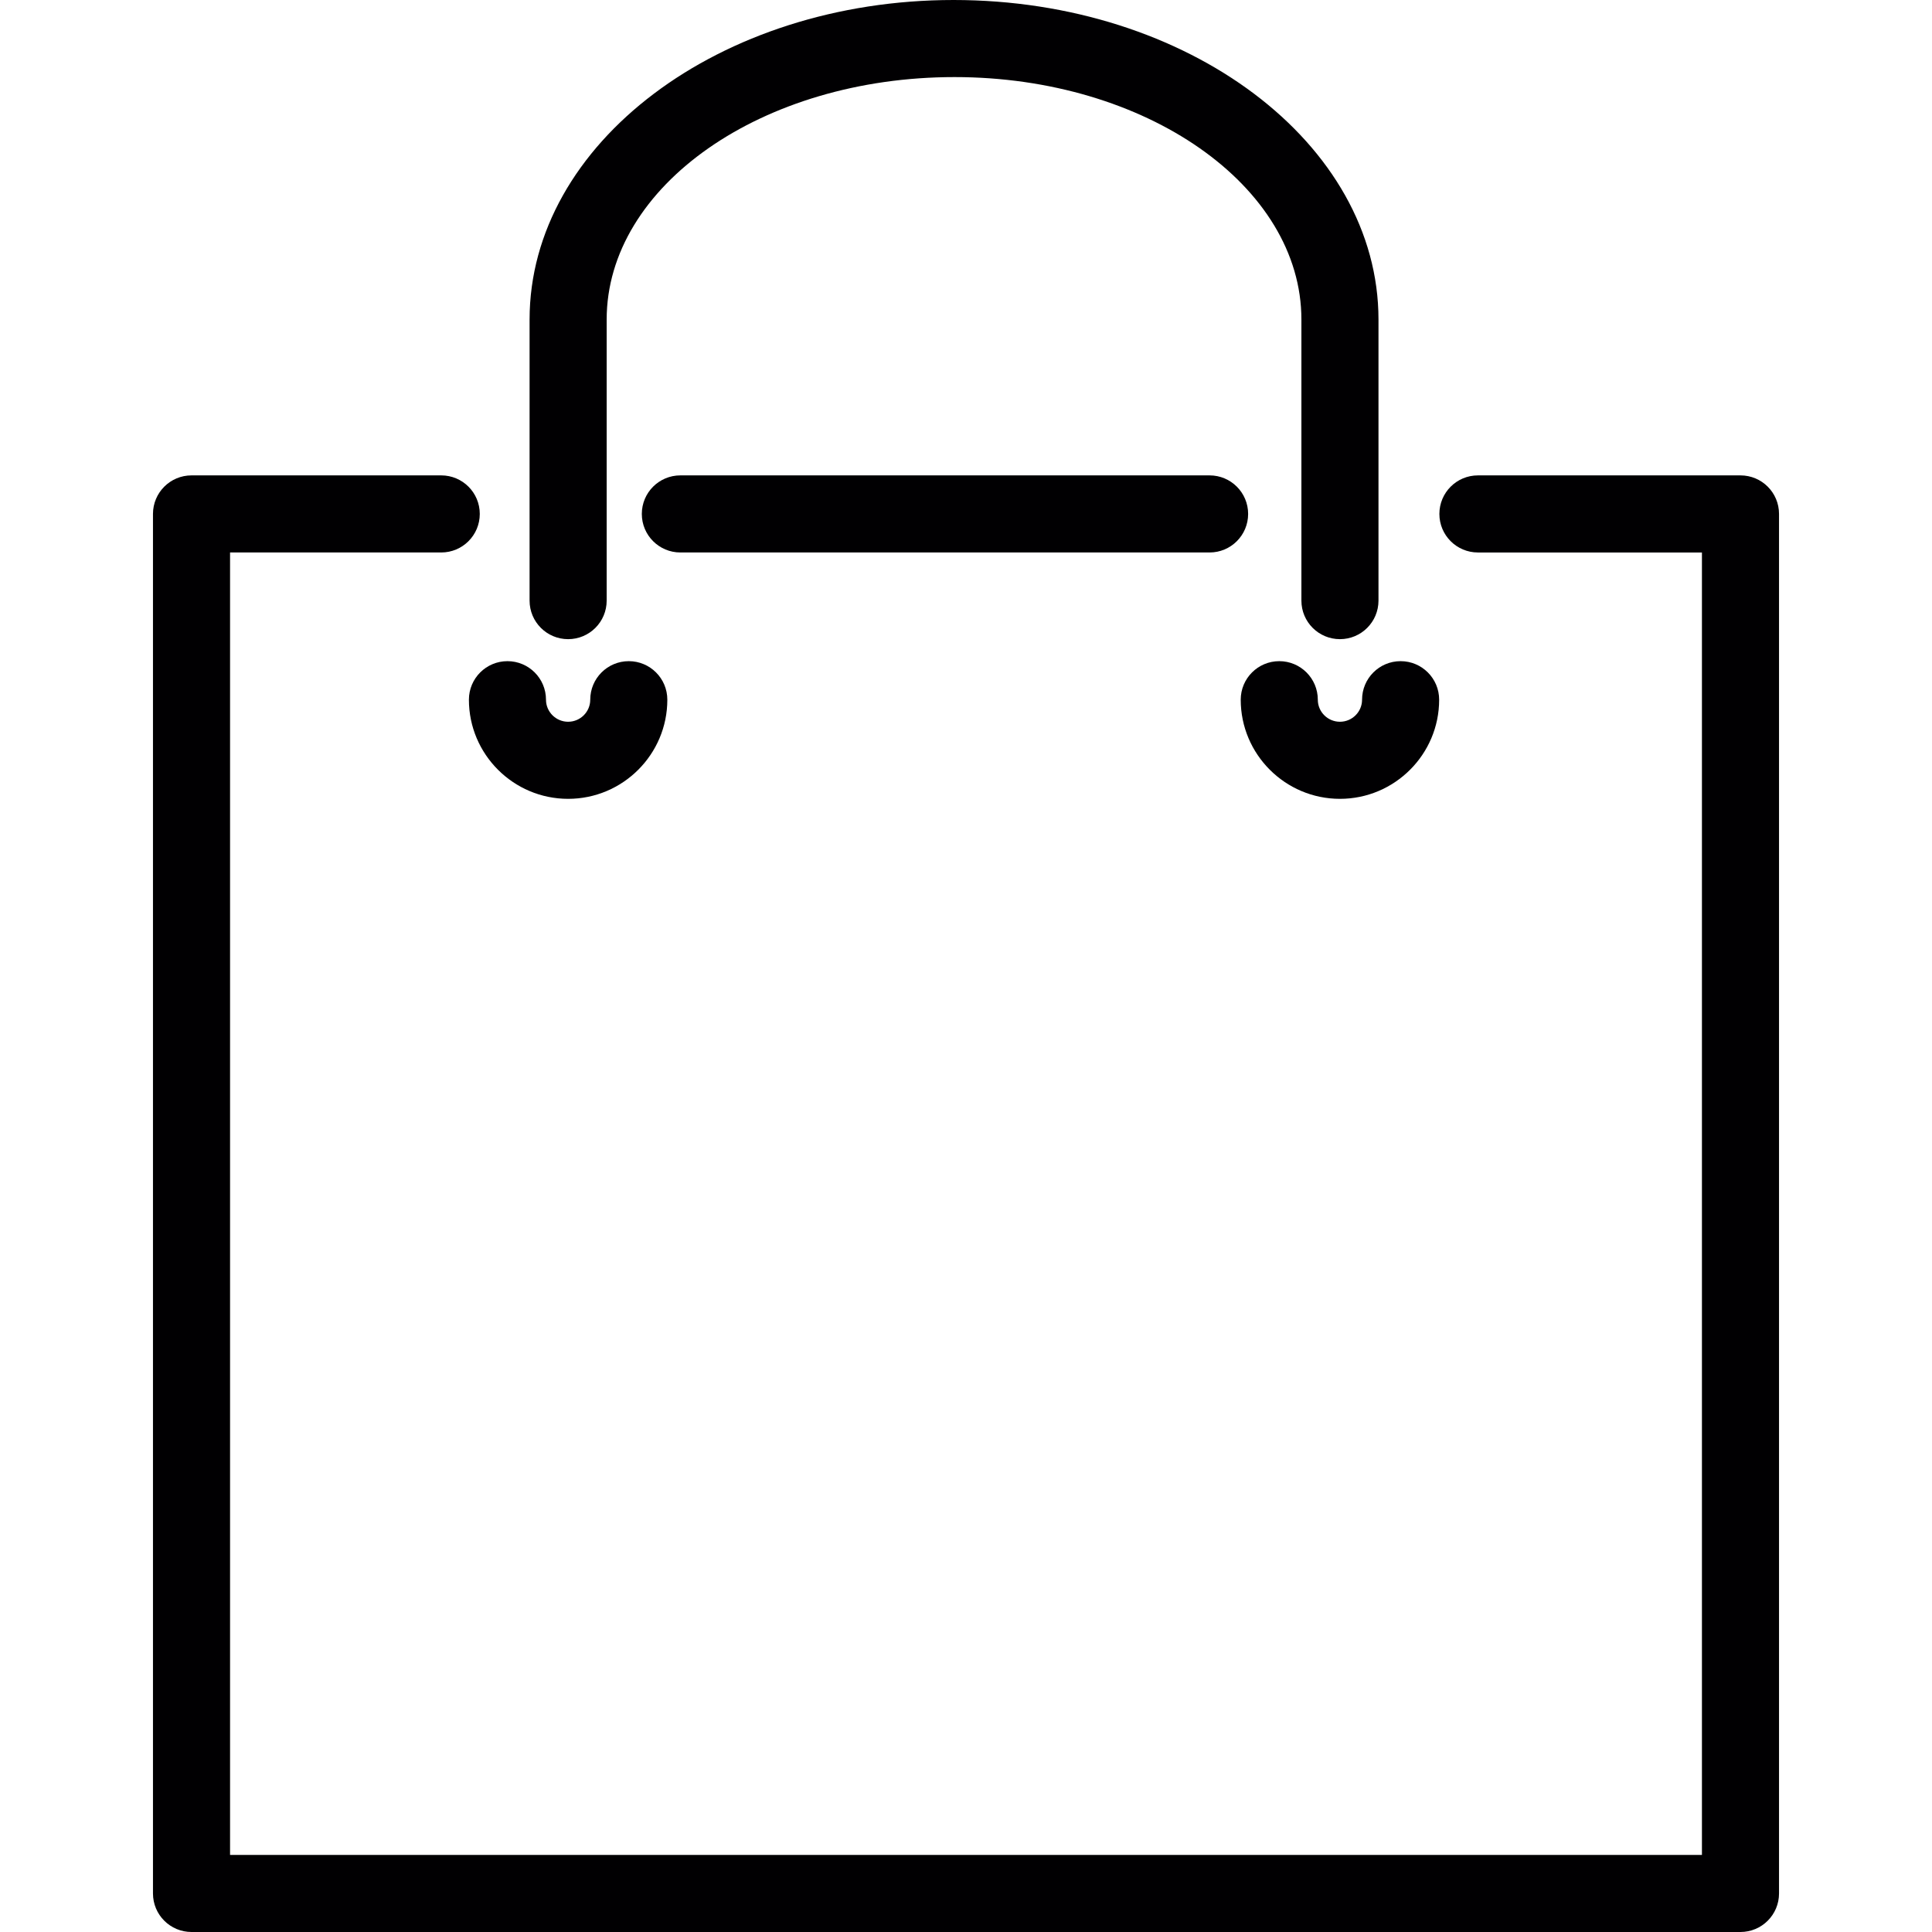
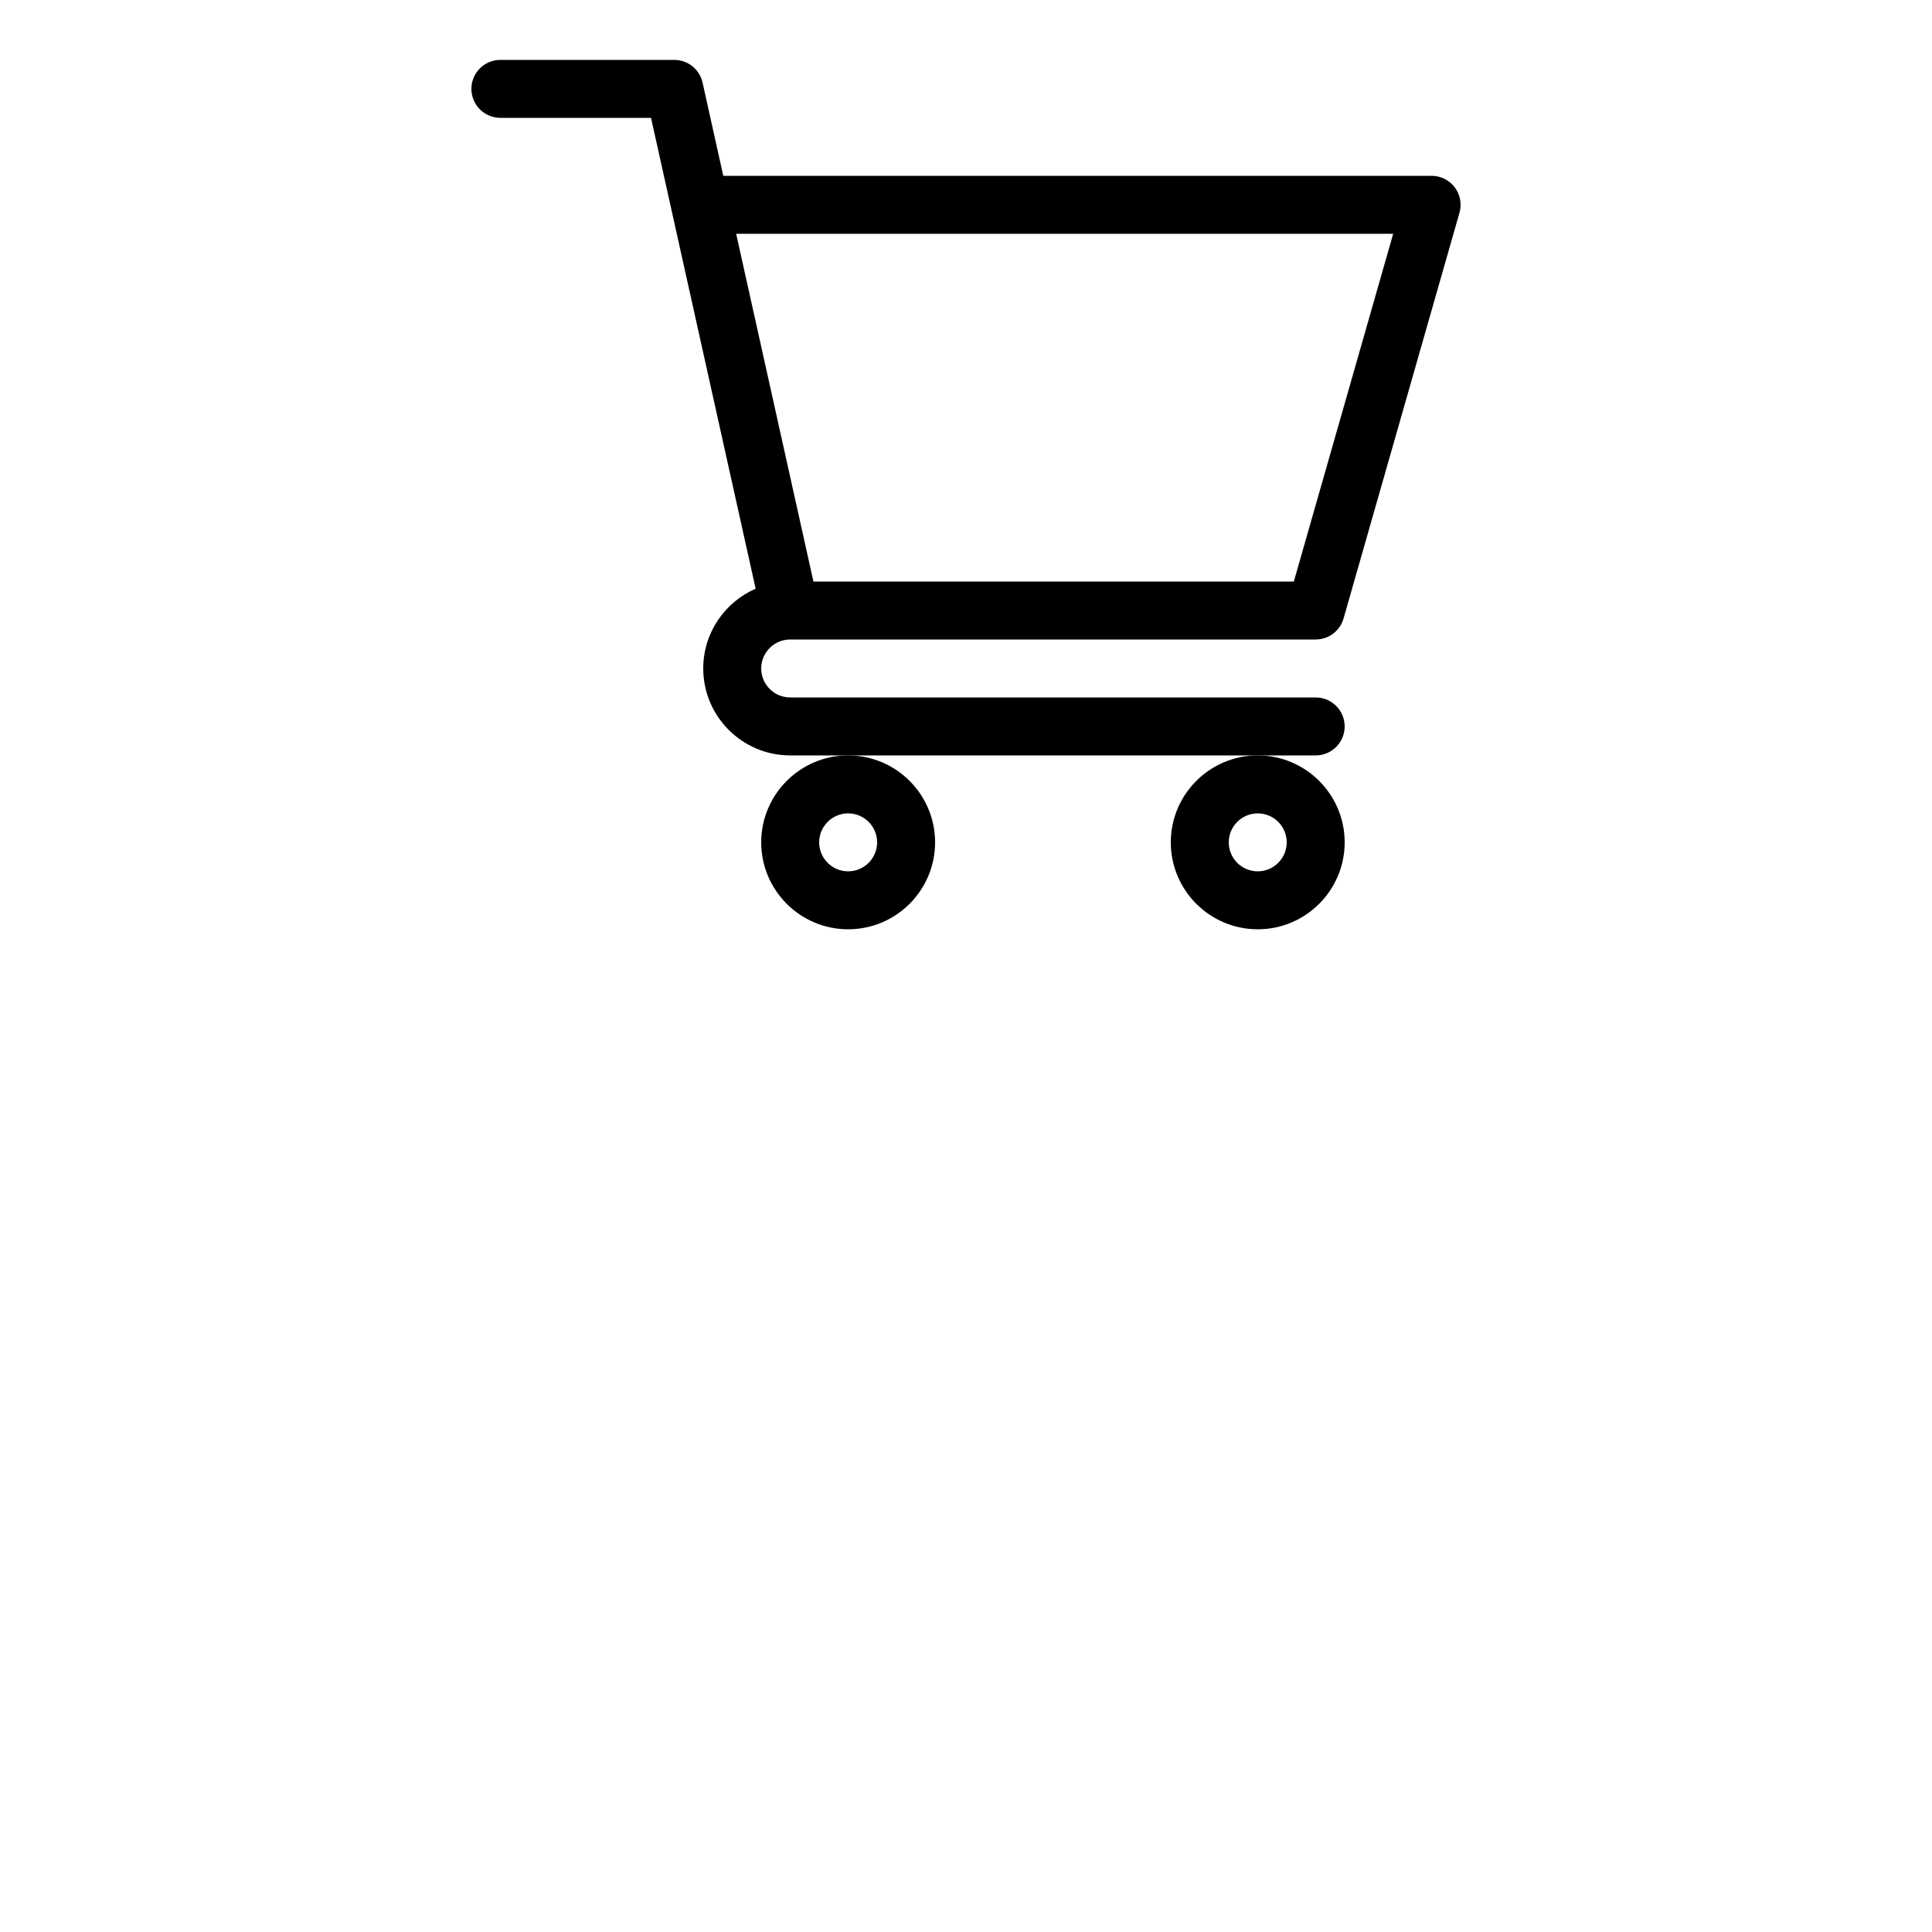
- <svg xmlns="http://www.w3.org/2000/svg" version="1.1" id="Capa_1" x="0px" y="0px" viewBox="0 0 407.453 407.453" style="enable-background:new 0 0 407.453 407.453;" xml:space="preserve">
-   <g>
-     <path style="fill:#010002;" d="M255.099,116.515c4.487,0,8.129-3.633,8.129-8.129c0-4.495-3.642-8.129-8.129-8.129H143.486   c-4.487,0-8.129,3.633-8.129,8.129c0,4.495,3.642,8.129,8.129,8.129H255.099z" />
-     <path style="fill:#010002;" d="M367.062,100.258H311.69c-4.487,0-8.129,3.633-8.129,8.129c0,4.495,3.642,8.129,8.129,8.129h47.243   v274.681H48.519V116.515h44.536c4.487,0,8.129-3.633,8.129-8.129c0-4.495-3.642-8.129-8.129-8.129H40.391   c-4.487,0-8.129,3.633-8.129,8.129v290.938c0,4.495,3.642,8.129,8.129,8.129h326.671c4.487,0,8.129-3.633,8.129-8.129V108.386   C375.191,103.891,371.557,100.258,367.062,100.258z" />
-     <path style="fill:#010002;" d="M282.59,134.796c4.487,0,8.129-3.633,8.129-8.129V67.394C290.718,30.238,250.604,0,201.101,0   c-49.308,0-89.414,30.238-89.414,67.394v59.274c0,4.495,3.642,8.129,8.129,8.129s8.129-3.633,8.129-8.129V67.394   c0-28.198,32.823-51.137,73.36-51.137c40.334,0,73.157,22.939,73.157,51.137v59.274   C274.461,131.163,278.095,134.796,282.59,134.796z" />
-     <path style="fill:#010002;" d="M98.892,147.566c0,11.526,9.389,20.907,20.923,20.907c11.534,0,20.923-9.38,20.923-20.907   c0-4.495-3.642-8.129-8.129-8.129s-8.129,3.633-8.129,8.129c0,2.561-2.089,4.65-4.666,4.65c-2.569,0-4.666-2.089-4.666-4.65   c0-4.495-3.642-8.129-8.129-8.129S98.892,143.071,98.892,147.566z" />
-     <path style="fill:#010002;" d="M282.59,168.473c11.534,0,20.923-9.38,20.923-20.907c0-4.495-3.642-8.129-8.129-8.129   c-4.487,0-8.129,3.633-8.129,8.129c0,2.561-2.089,4.65-4.666,4.65c-2.577,0-4.666-2.089-4.666-4.65   c0-4.495-3.642-8.129-8.129-8.129c-4.487,0-8.129,3.633-8.129,8.129C261.667,159.092,271.055,168.473,282.59,168.473z" />
-   </g>
-   <g>
- </g>
-   <g>
- </g>
-   <g>
- </g>
-   <g>
- </g>
-   <g>
- </g>
-   <g>
- </g>
-   <g>
- </g>
-   <g>
- </g>
-   <g>
- </g>
-   <g>
- </g>
-   <g>
- </g>
-   <g>
- </g>
-   <g>
- </g>
-   <g>
- </g>
-   <g>
- </g>
+ <svg xmlns="http://www.w3.org/2000/svg" height="1000pt" viewBox="0 -31 512 1000" width="1000pt">
+   <path d="m164.961 300.004h.023c.02 0 .039-.004.059-.004h271.957c6.695 0 12.582-4.441 14.422-10.879l60-210c1.293-4.527.387-9.395-2.445-13.152-2.836-3.758-7.27-5.969-11.977-5.969h-366.633l-10.723-48.254c-1.527-6.863-7.613-11.746-14.645-11.746h-90c-8.285 0-15 6.715-15 15s6.715 15 15 15h77.969c1.898 8.551 51.312 230.918 54.156 243.711-15.941 6.93-27.125 22.824-27.125 41.289 0 24.812 20.188 45 45 45h272c8.285 0 15-6.715 15-15s-6.715-15-15-15h-272c-8.27 0-15-6.73-15-15 0-8.258 6.707-14.977 14.961-14.996zm312.152-210.004-51.43 180h-248.652l-40-180zm0 0" />
+   <path d="m150 405c0 24.812 20.188 45 45 45s45-20.188 45-45-20.188-45-45-45-45 20.188-45 45zm45-15c8.27 0 15 6.73 15 15s-6.73 15-15 15-15-6.73-15-15 6.73-15 15-15zm0 0" />
+   <path d="m362 405c0 24.812 20.188 45 45 45s45-20.188 45-45-20.188-45-45-45-45 20.188-45 45zm45-15c8.27 0 15 6.73 15 15s-6.73 15-15 15-15-6.73-15-15 6.73-15 15-15zm0 0" />
</svg>
